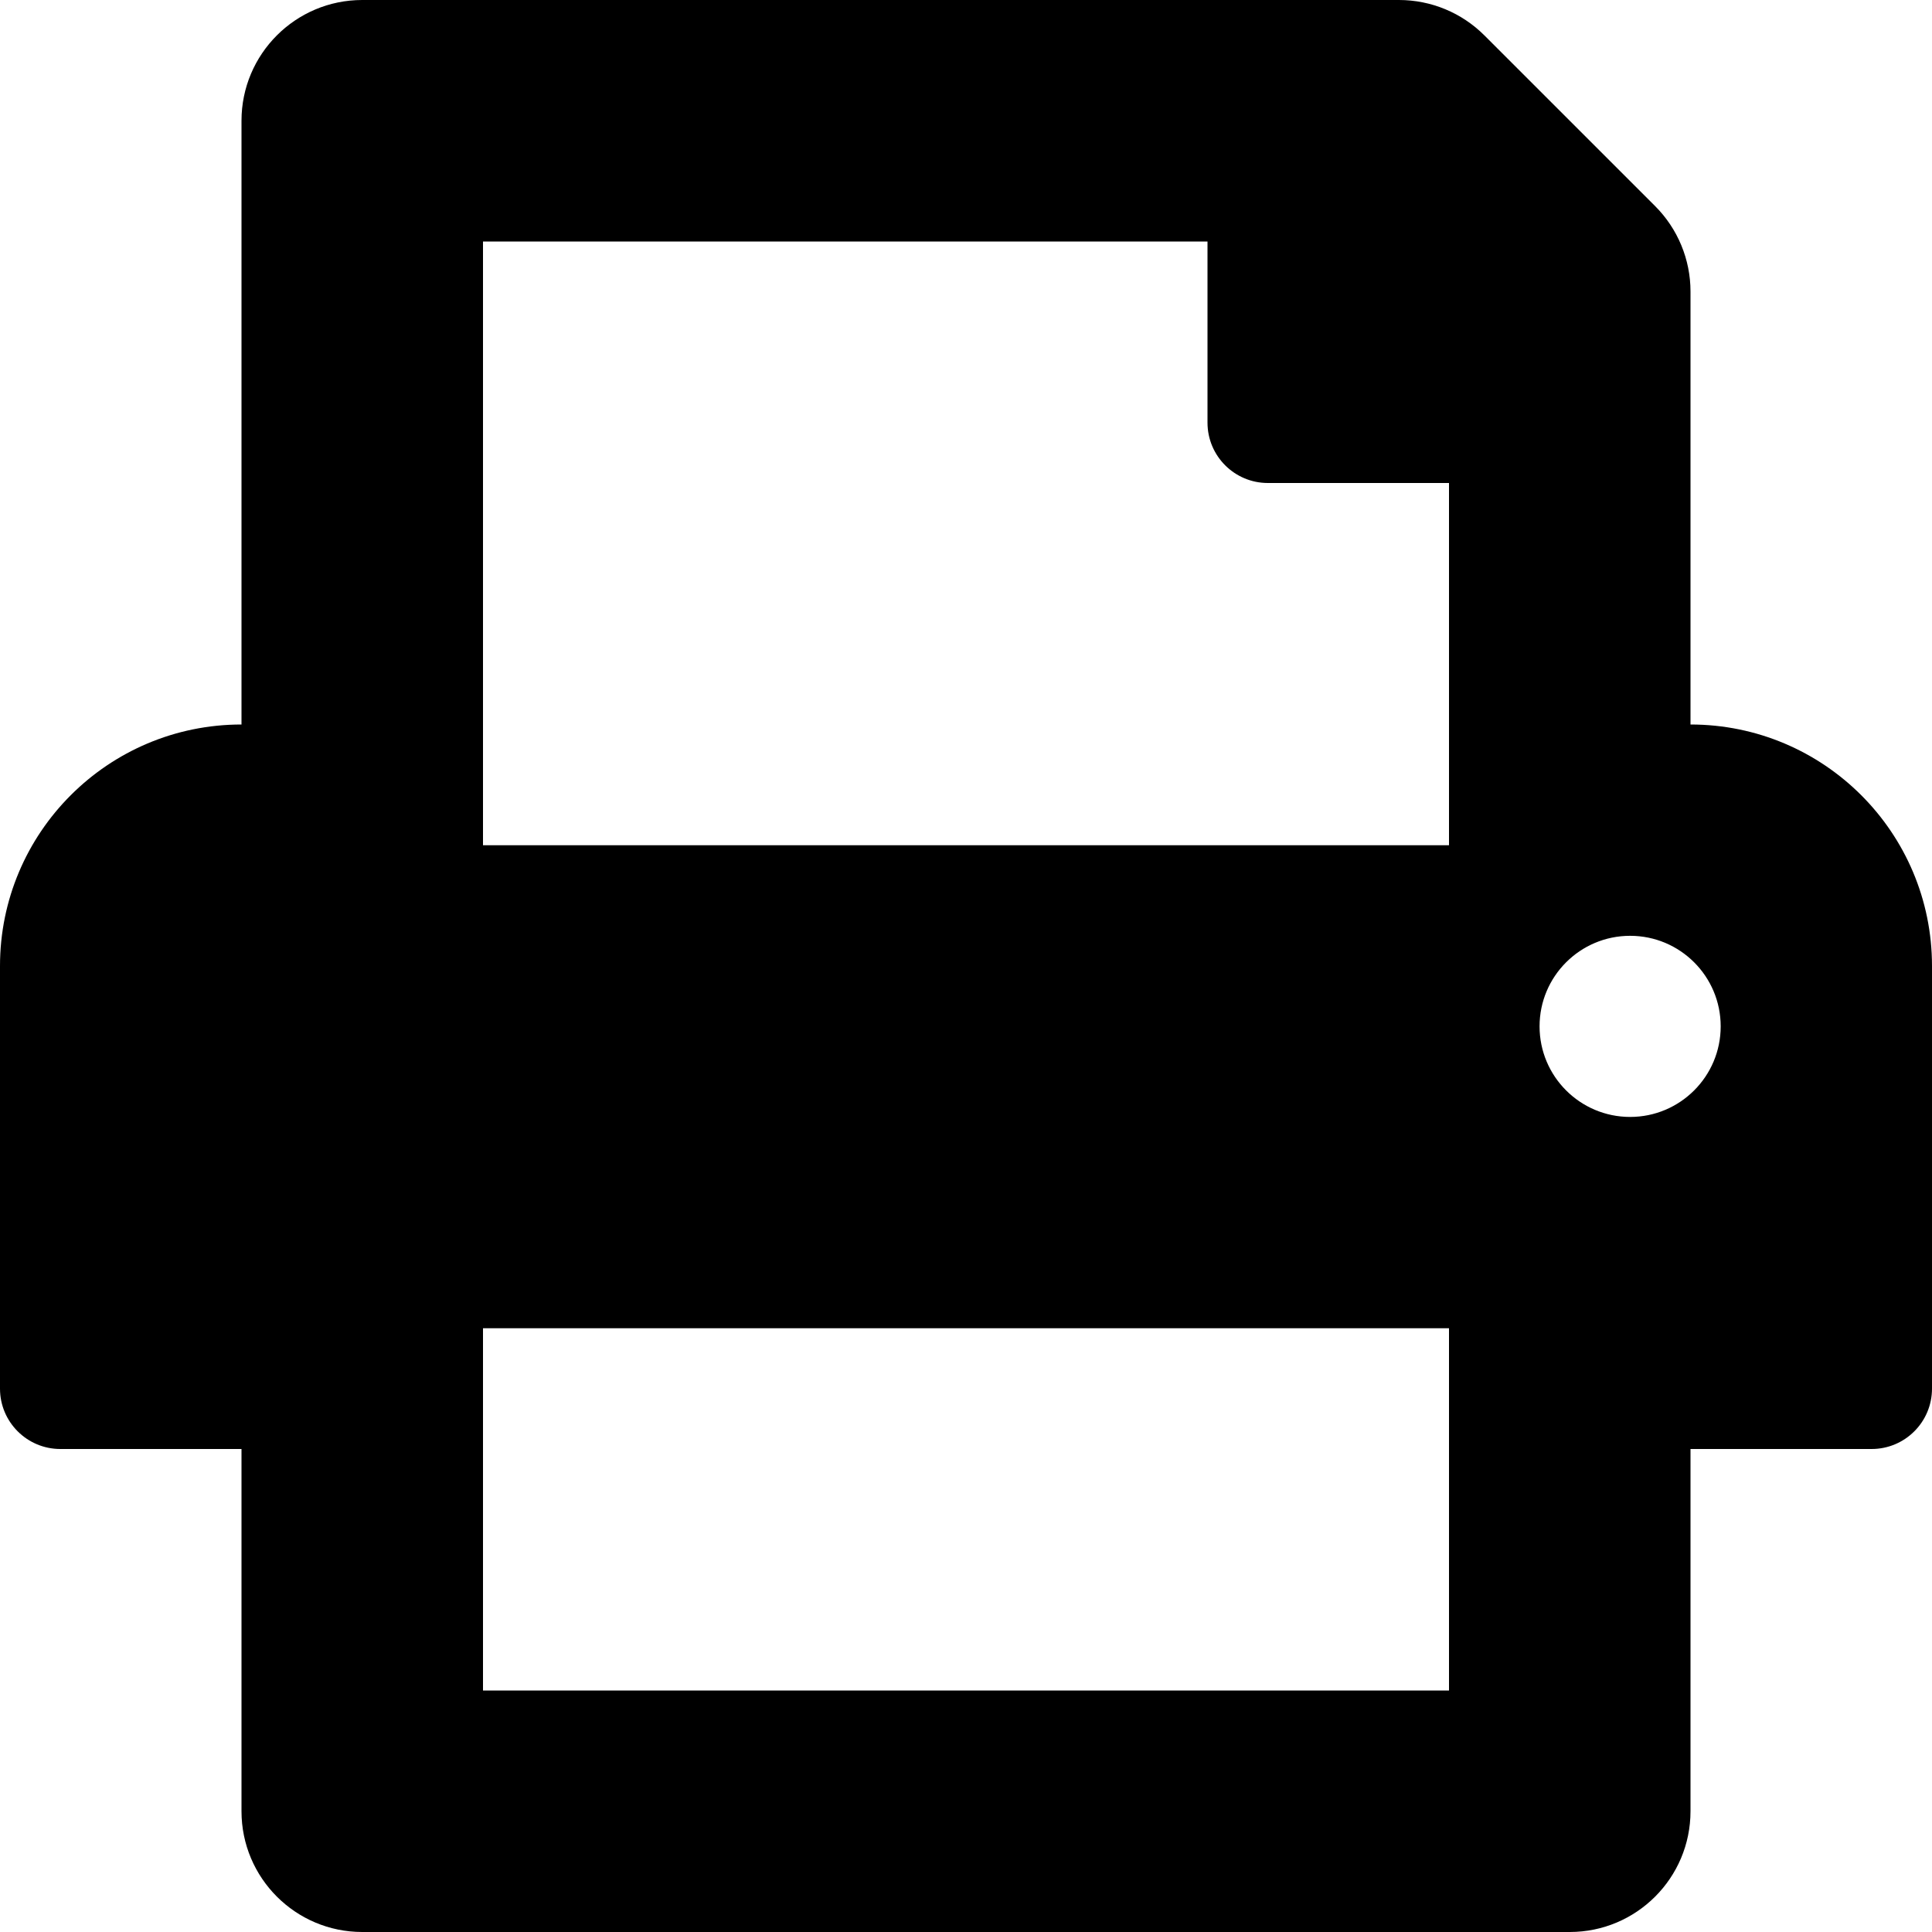
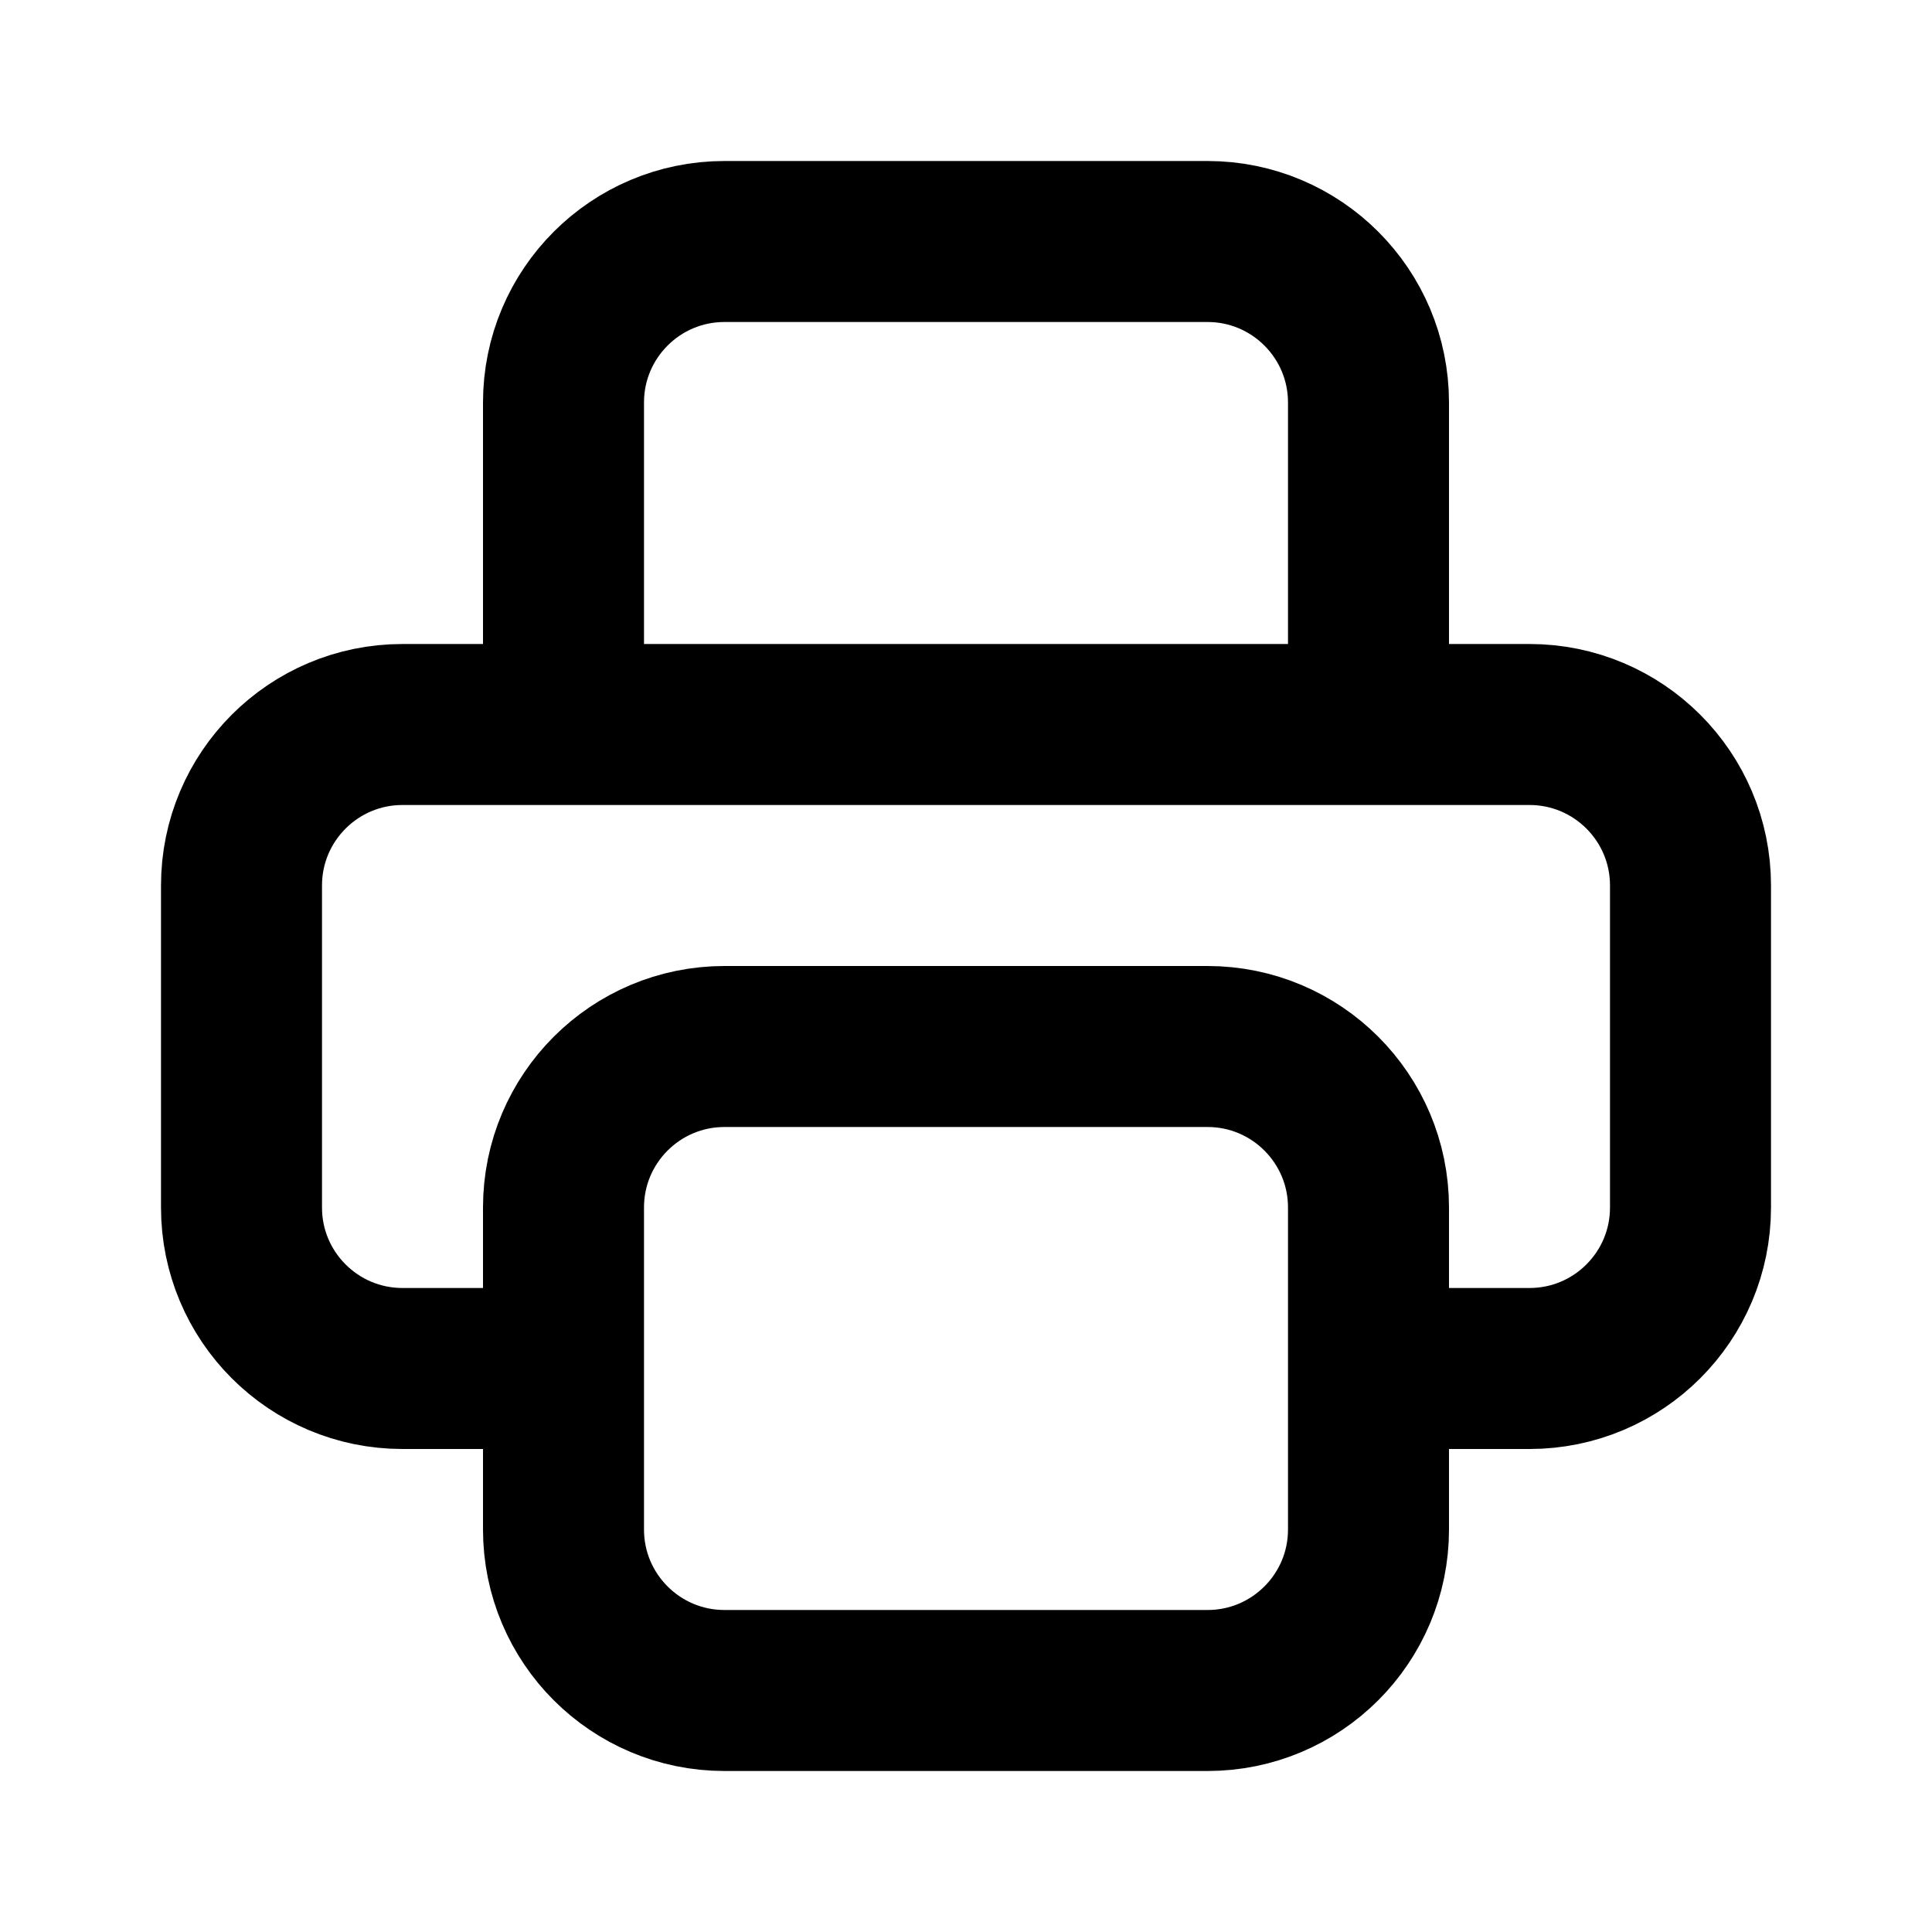
- <svg xmlns="http://www.w3.org/2000/svg" aria-hidden="true" focusable="false" data-prefix="fas" data-icon="print" class="svg-inline--fa fa-print fa-w-16" role="img" viewBox="0 0 512 512">
-   <path fill="currentColor" d="M448 192V77.25c0-8.49-3.37-16.62-9.37-22.63L393.37 9.37c-6-6-14.14-9.37-22.63-9.37H96C78.33 0 64 14.33 64 32v160c-35.35 0-64 28.65-64 64v112c0 8.84 7.16 16 16 16h48v96c0 17.67 14.33 32 32 32h320c17.67 0 32-14.33 32-32v-96h48c8.84 0 16-7.16 16-16V256c0-35.35-28.65-64-64-64zm-64 256H128v-96h256v96zm0-224H128V64h192v48c0 8.84 7.16 16 16 16h48v96zm48 72c-13.25 0-24-10.75-24-24 0-13.26 10.75-24 24-24s24 10.74 24 24c0 13.25-10.75 24-24 24z" />
+ <svg xmlns="http://www.w3.org/2000/svg" fill="none" viewBox="0 0 24 24" stroke="currentColor" stroke-width="2">
+   <path stroke-linecap="round" stroke-linejoin="round" d="M17 17h2a2 2 0 002-2v-4a2 2 0 00-2-2H5a2 2 0 00-2 2v4a2 2 0 002 2h2m2 4h6a2 2 0 002-2v-4a2 2 0 00-2-2H9a2 2 0 00-2 2v4a2 2 0 002 2zm8-12V5a2 2 0 00-2-2H9a2 2 0 00-2 2v4h10z" />
</svg>
